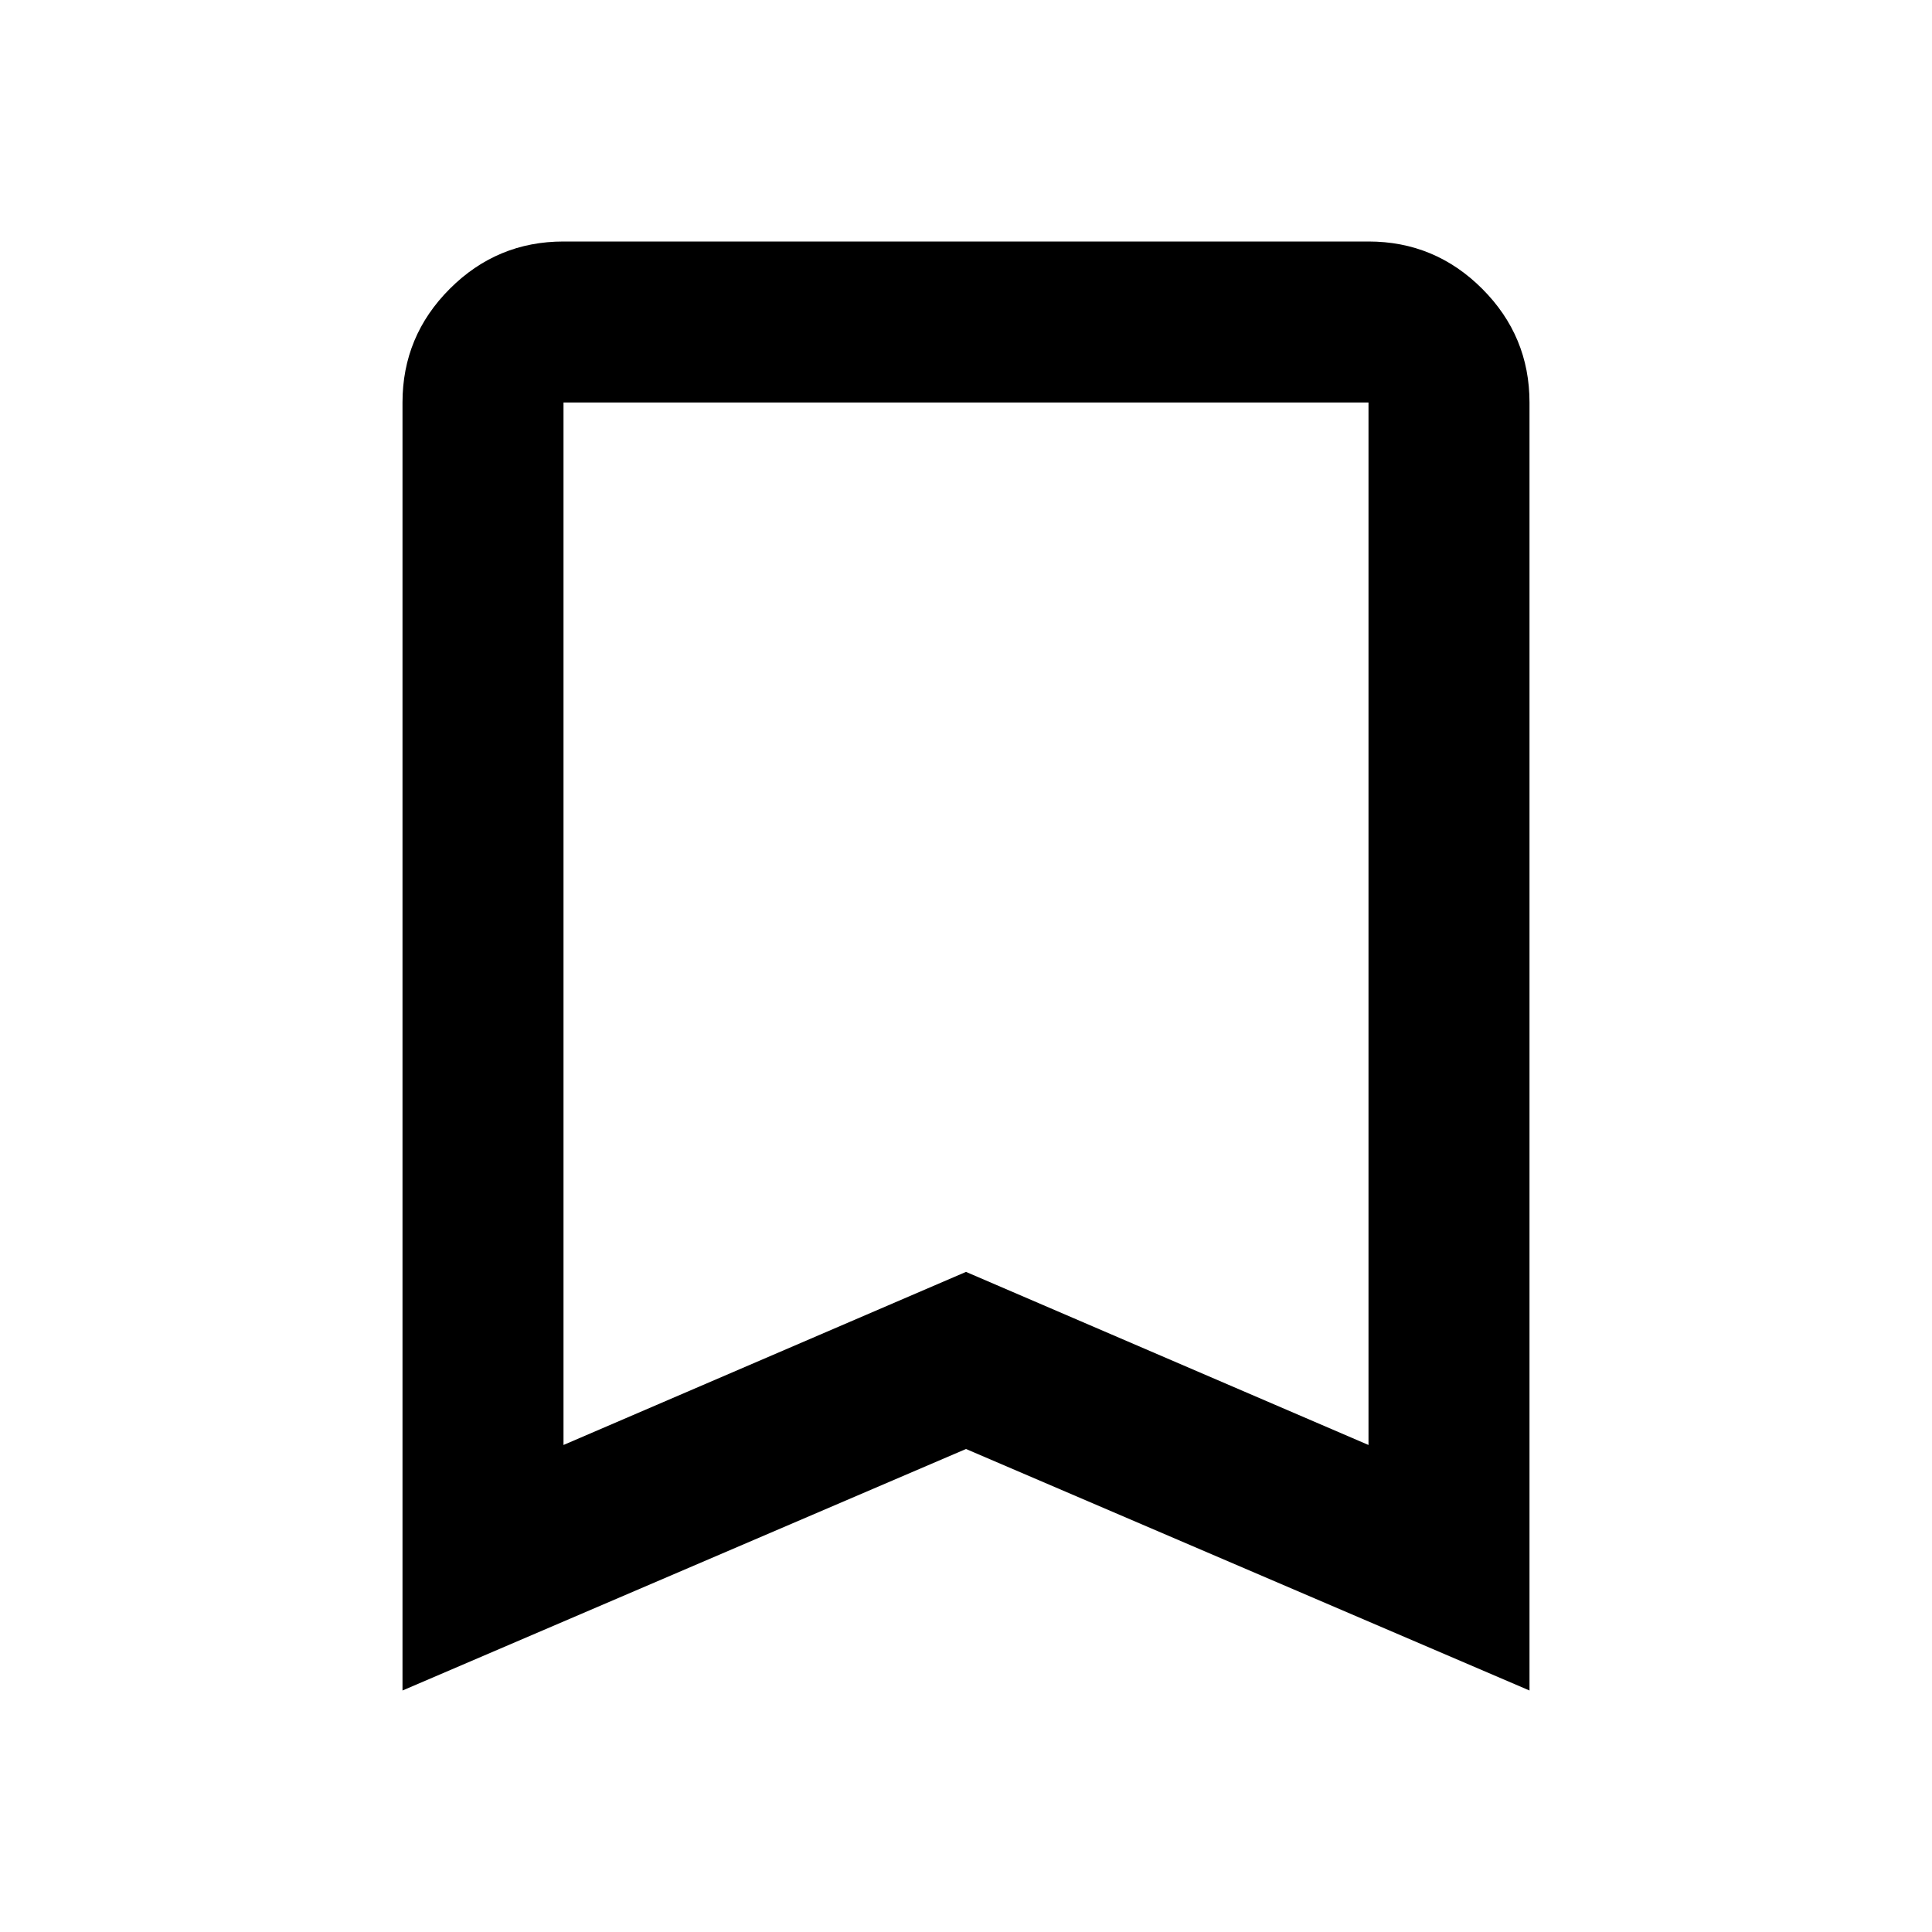
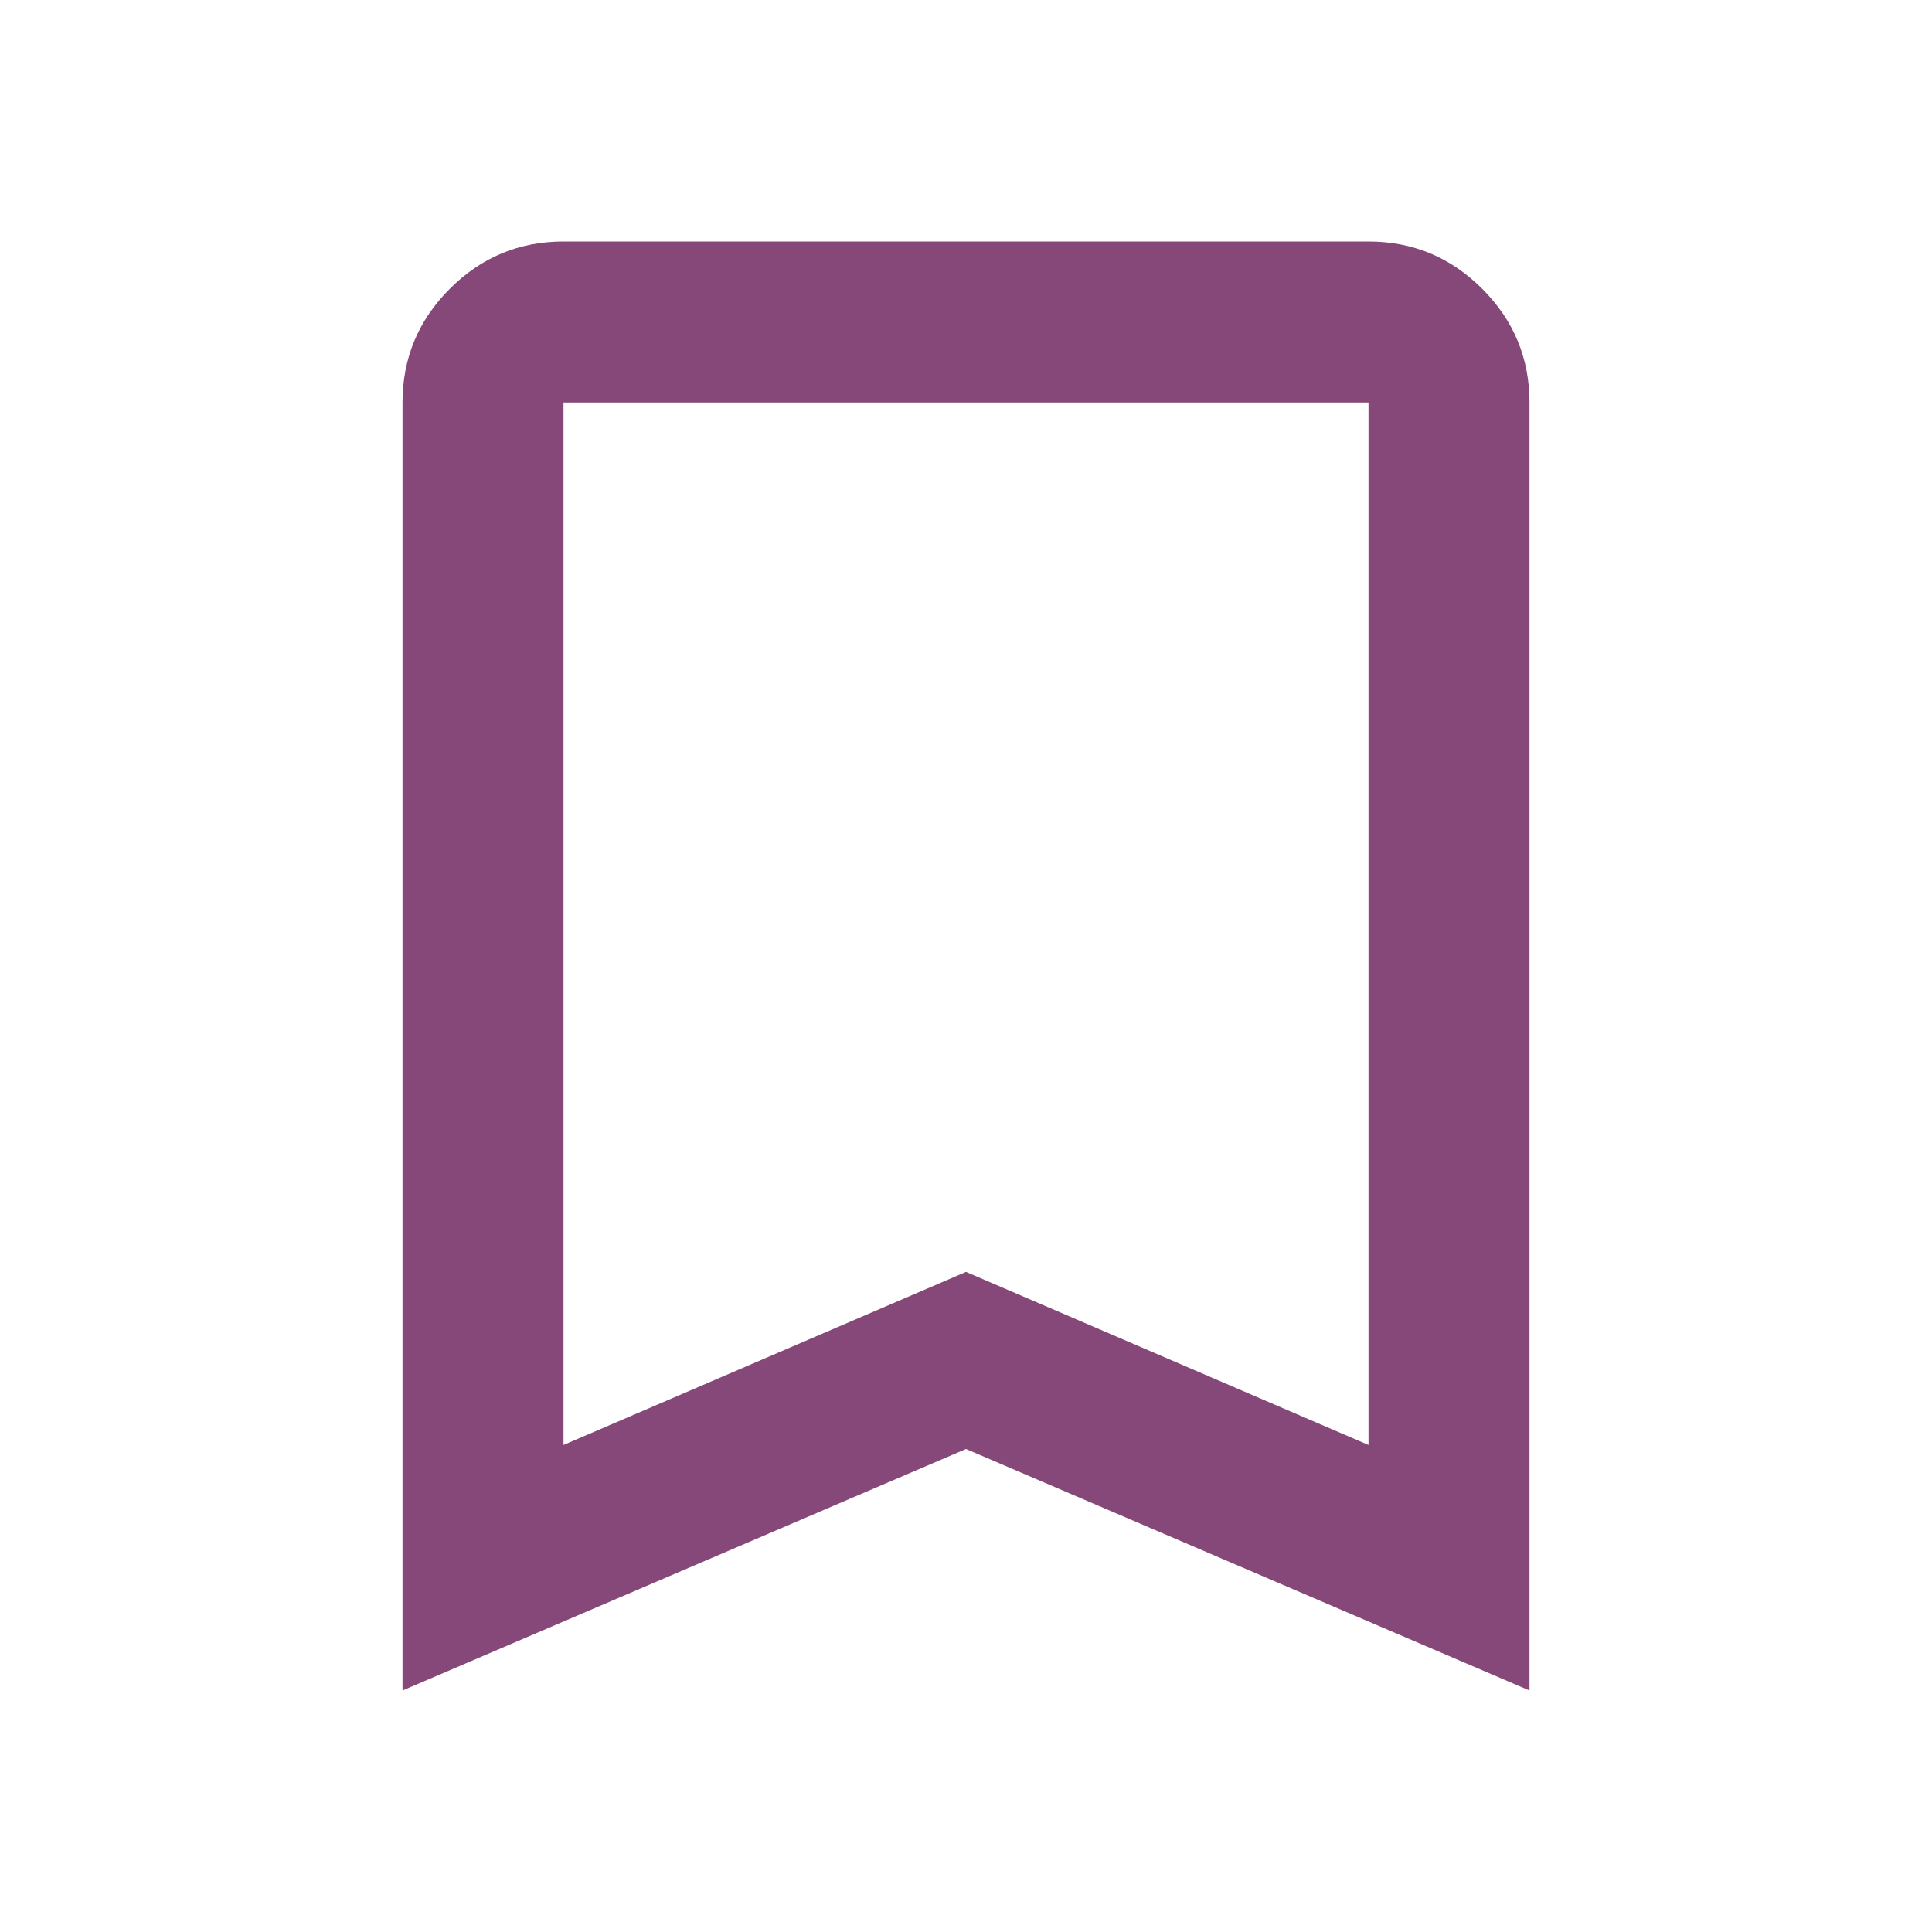
- <svg xmlns="http://www.w3.org/2000/svg" height="24px" viewBox="0 -960 960 960" width="24px" fill="#000000">
+ <svg xmlns="http://www.w3.org/2000/svg" height="24px" viewBox="0 -960 960 960" width="24px" fill="#864879">
  <path d="M200-120v-640q0-33 23.5-56.5T280-840h400q33 0 56.5 23.5T760-760v640L480-240 200-120Zm80-122 200-86 200 86v-518H280v518Zm0-518h400-400Z" />
</svg>
